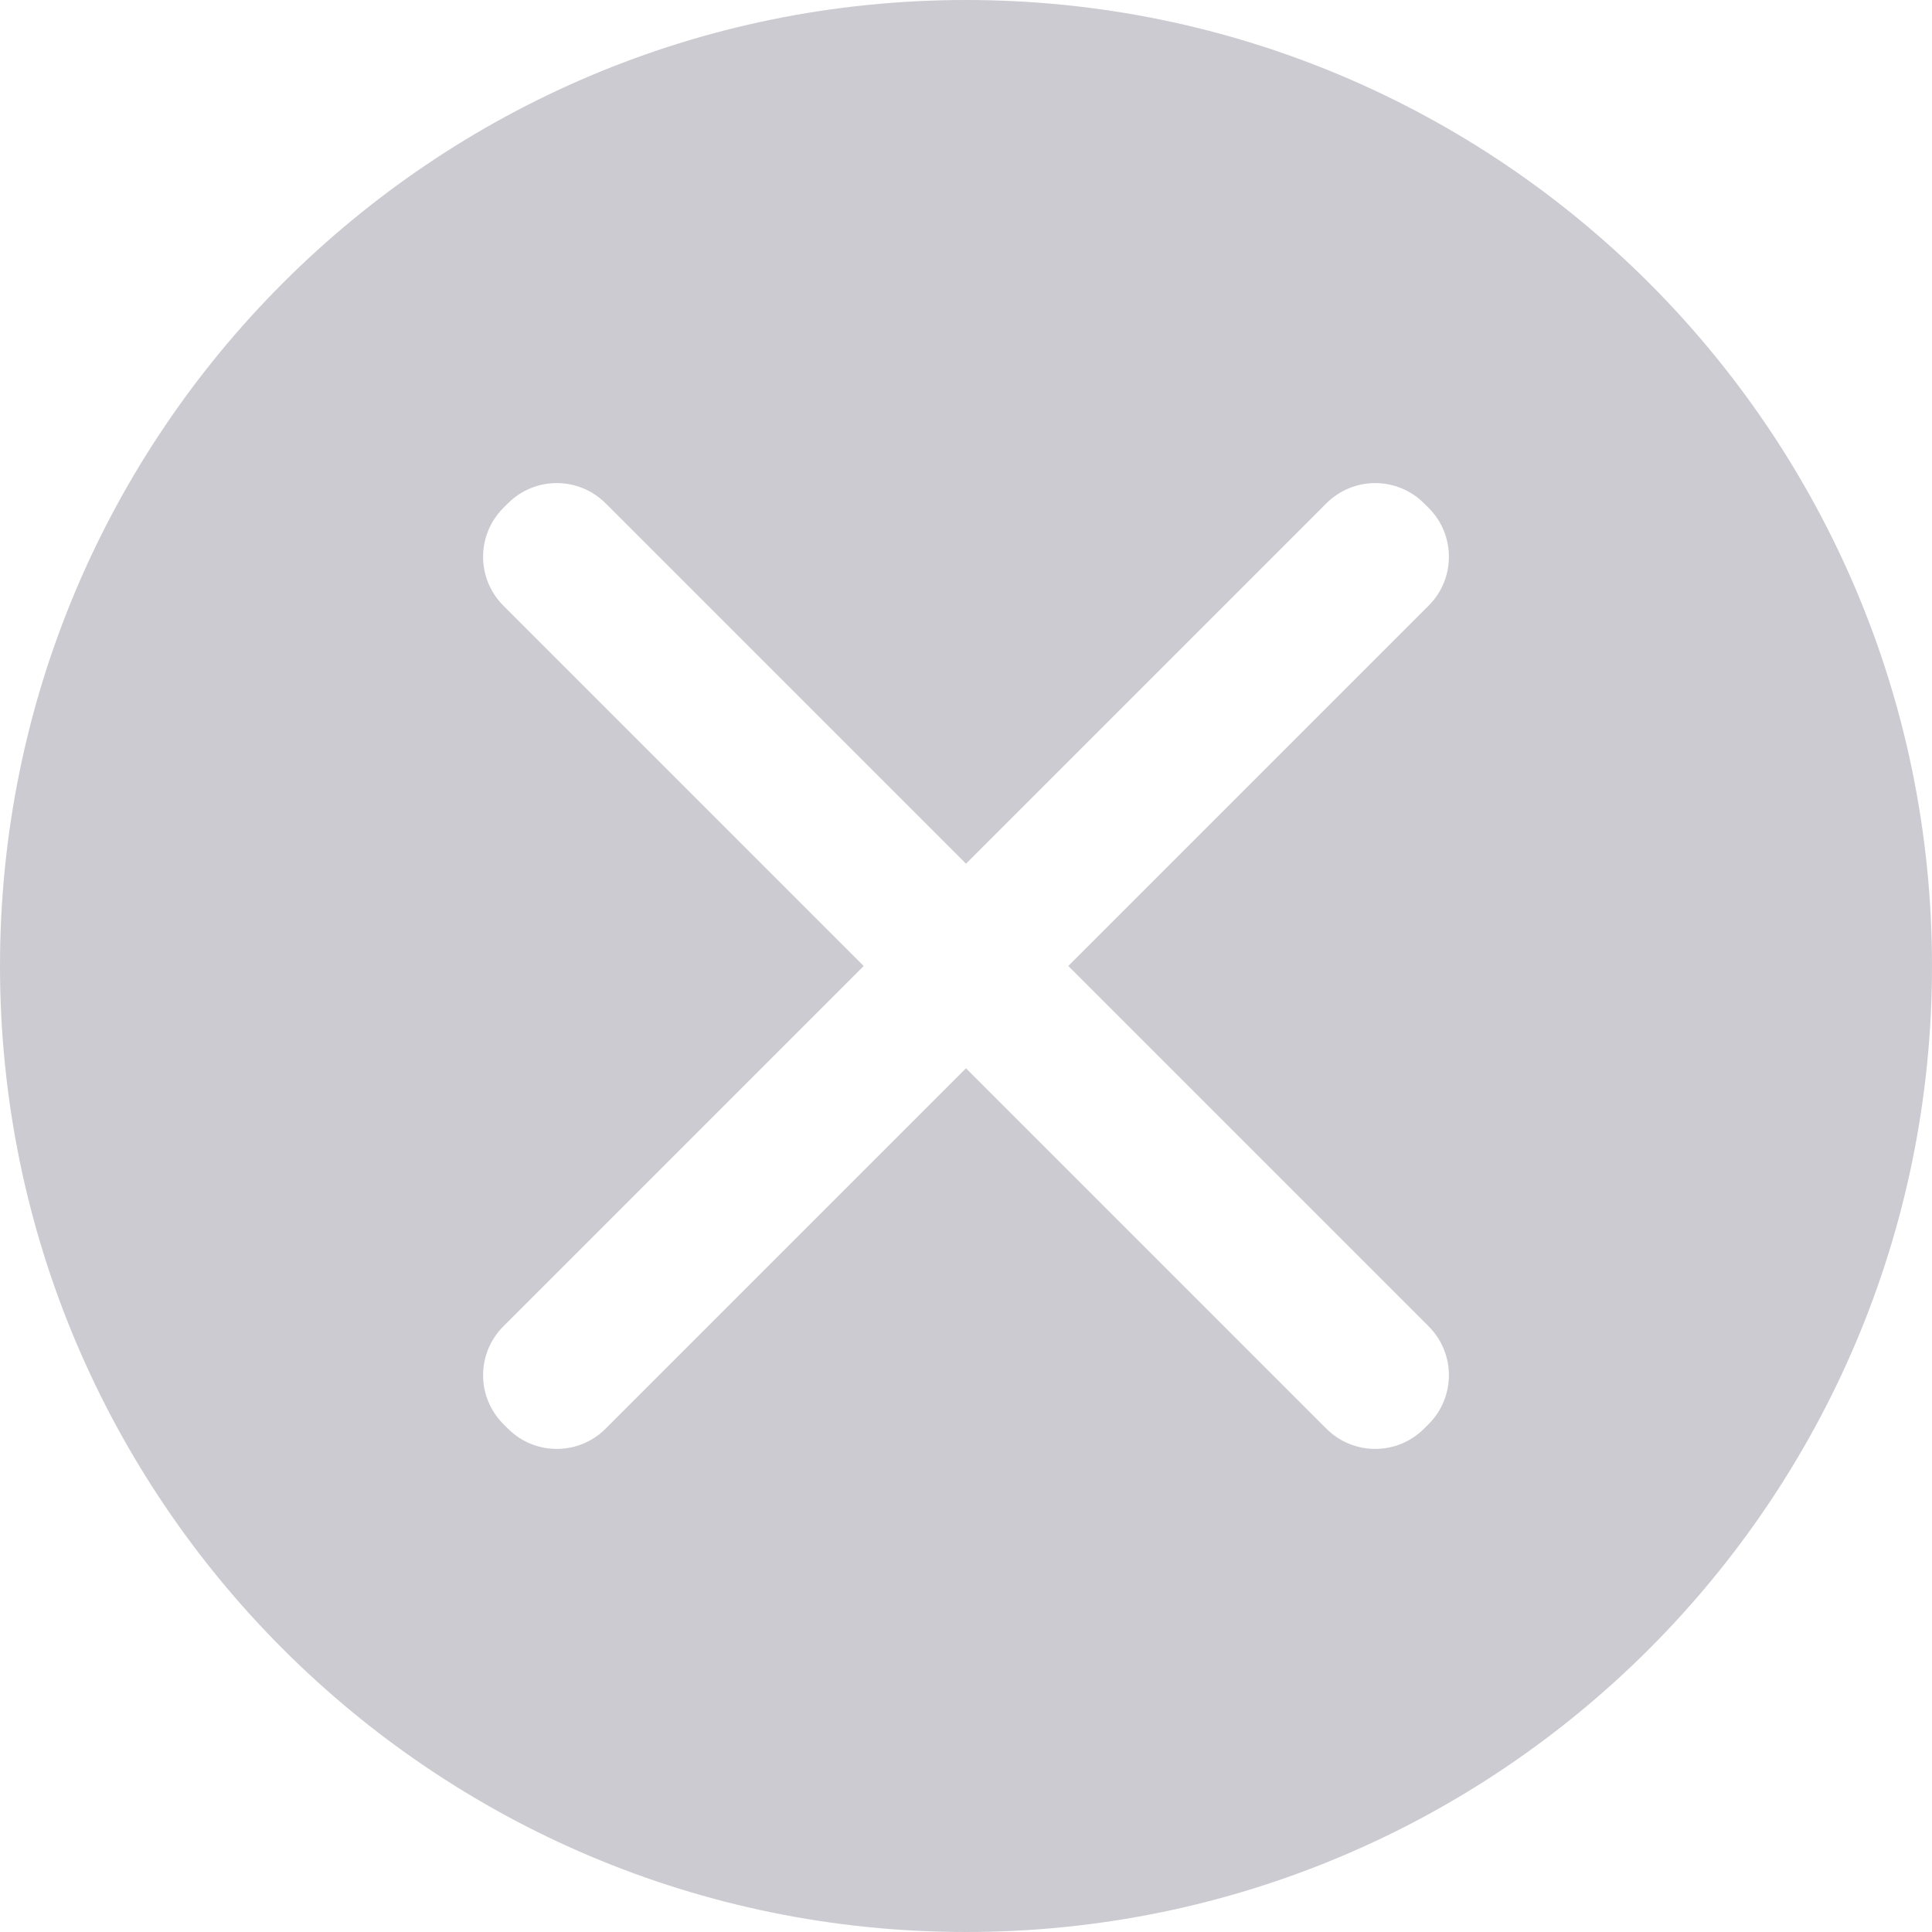
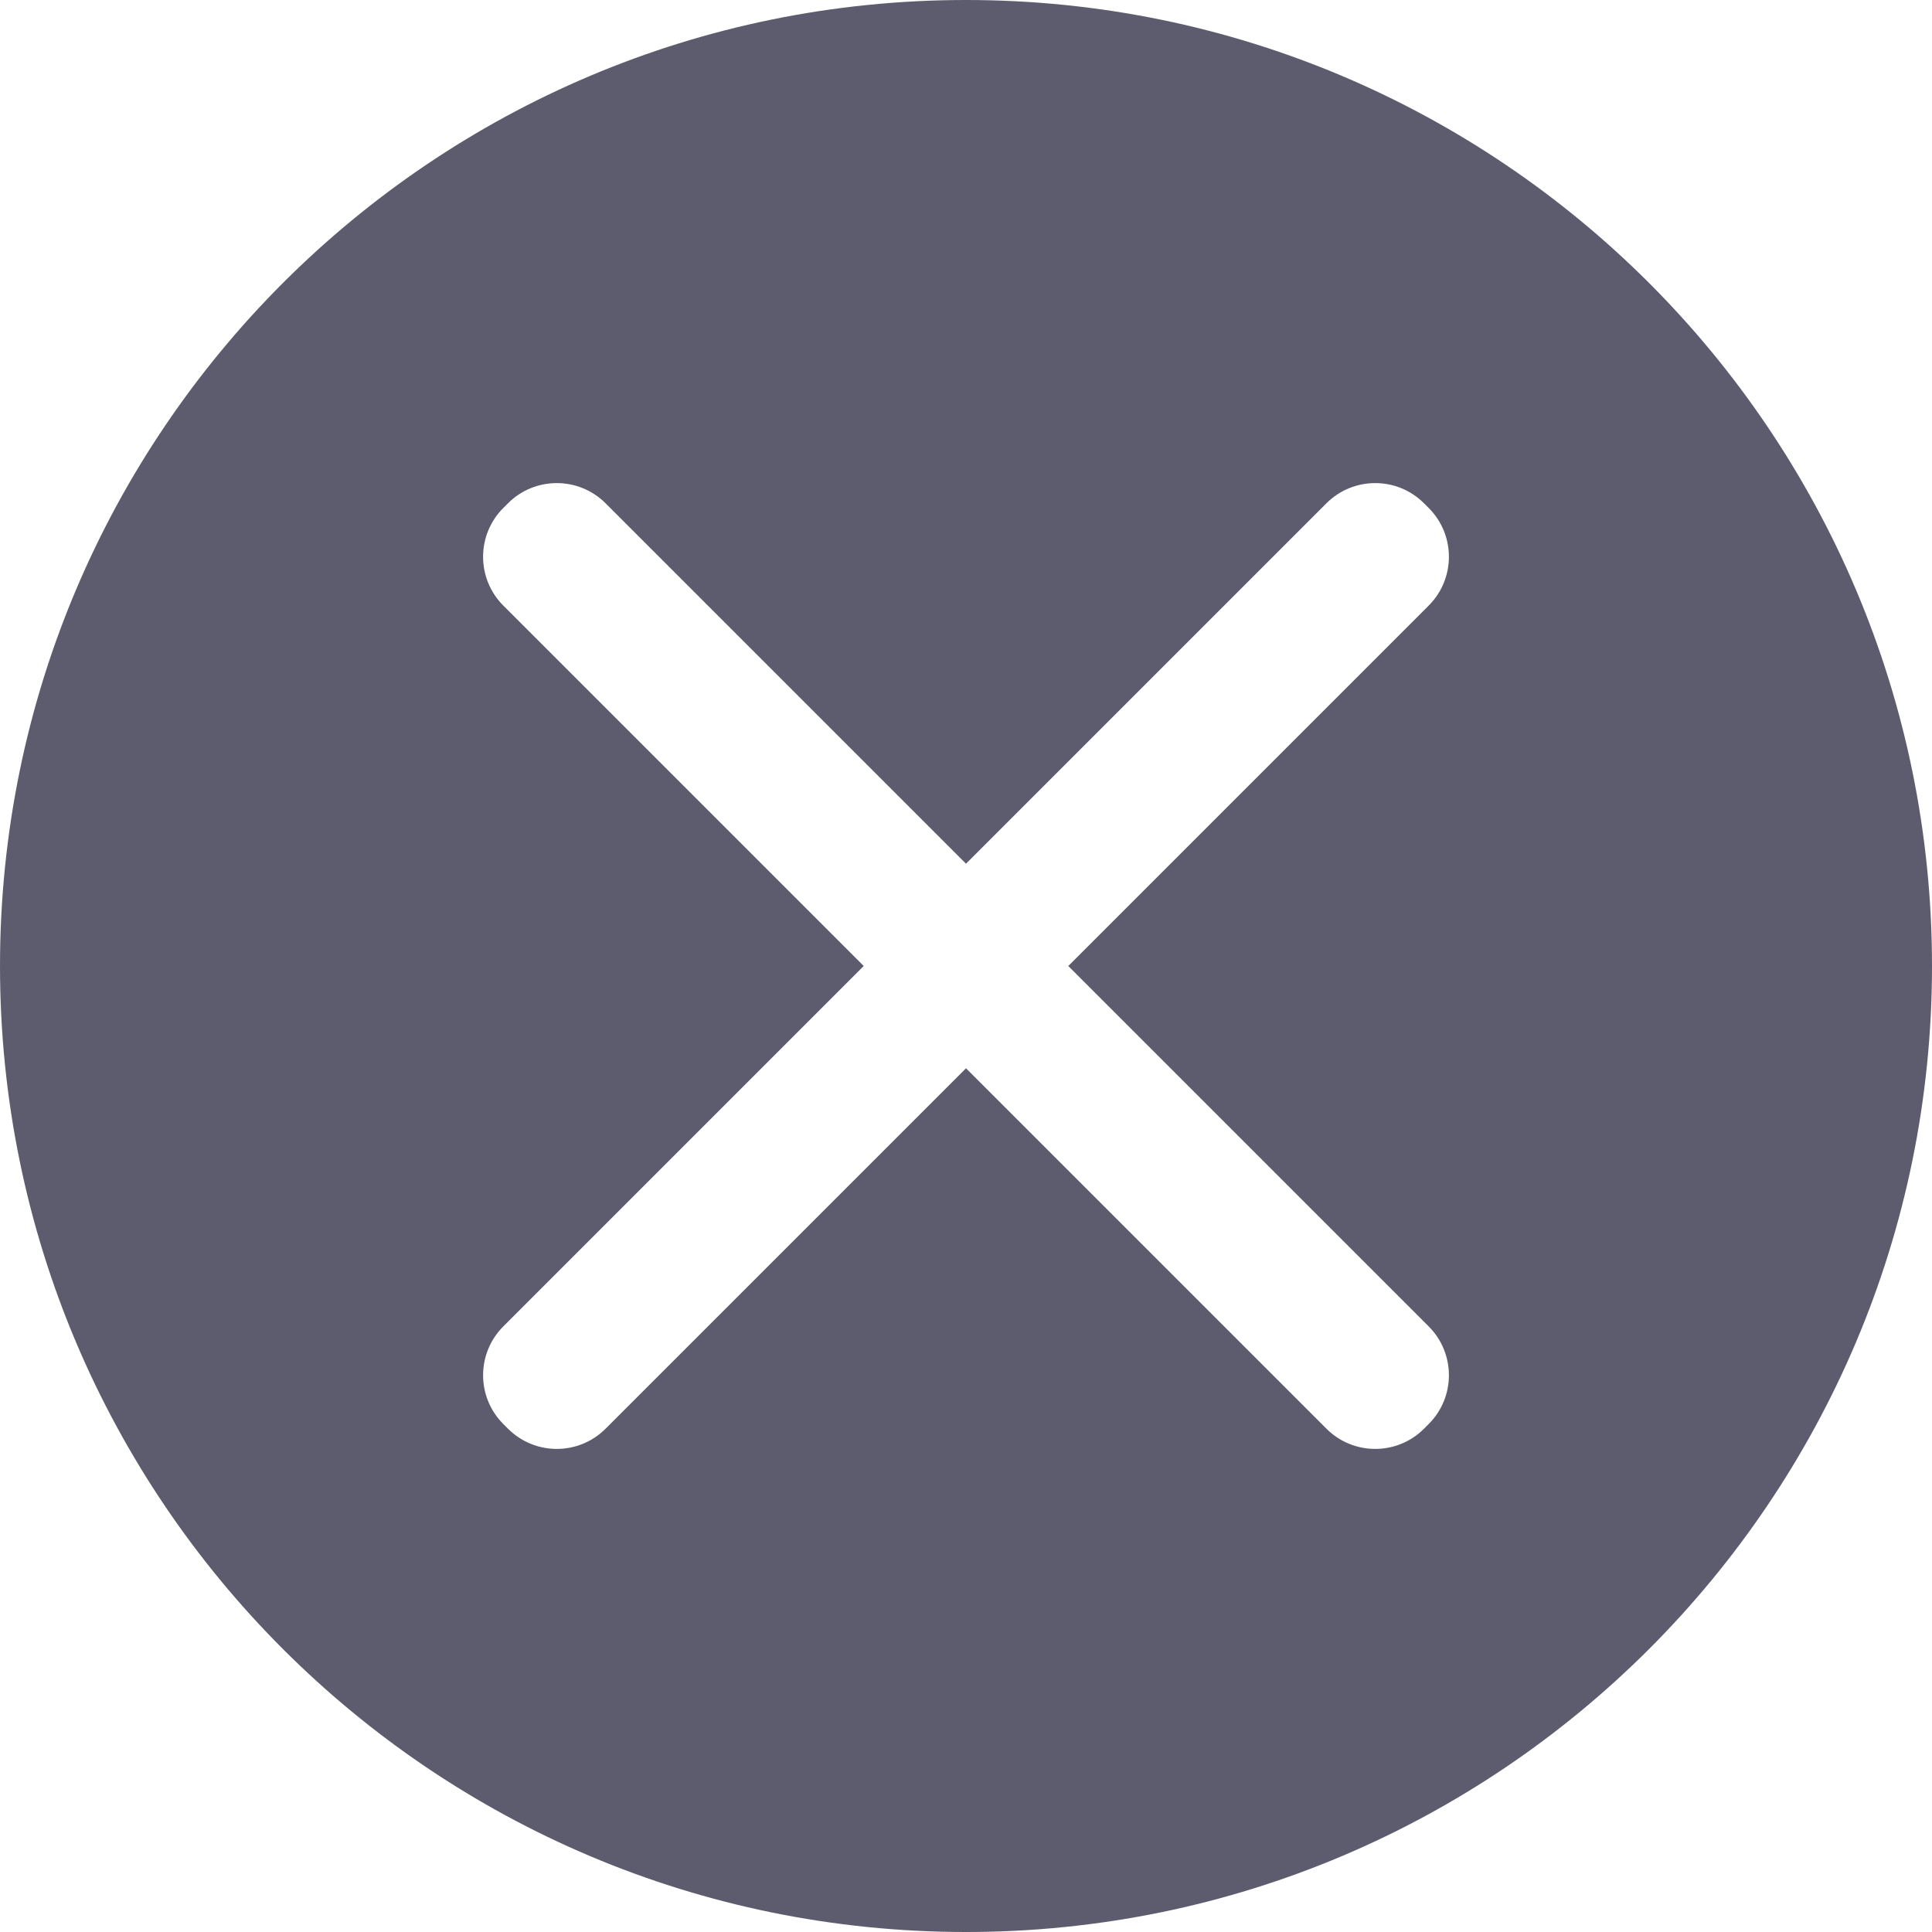
<svg xmlns="http://www.w3.org/2000/svg" width="16" height="16" viewBox="0 0 16 16" class="close-icon">
  <g fill="none" fill-rule="evenodd" transform="translate(-4 -4)">
    <rect width="24" height="24" />
-     <path fill="#5C5C6E" d="M4,12 C4,7.582 7.582,4 12,4 C16.418,4 20,7.582 20,12 C20,16.418 16.418,20 12,20 C7.582,20 4,16.418 4,12 Z M15.793,15.832 L15.832,15.793 C16.055,15.57 16.055,15.208 15.832,14.985 L12.847,12 L15.832,9.015 C16.055,8.792 16.055,8.43 15.832,8.207 L15.793,8.168 C15.57,7.945 15.208,7.945 14.985,8.168 L12,11.153 L9.015,8.168 C8.792,7.945 8.43,7.945 8.207,8.168 L8.168,8.207 C7.945,8.43 7.945,8.792 8.168,9.015 L11.153,12 L8.168,14.985 C7.945,15.208 7.945,15.57 8.168,15.793 L8.207,15.832 C8.43,16.055 8.792,16.055 9.015,15.832 L12,12.847 L14.985,15.832 C15.208,16.055 15.57,16.055 15.793,15.832 Z" opacity=".32" />
+     <path fill="#5C5C6E" d="M4,12 C4,7.582 7.582,4 12,4 C16.418,4 20,7.582 20,12 C20,16.418 16.418,20 12,20 C7.582,20 4,16.418 4,12 Z M15.793,15.832 L15.832,15.793 C16.055,15.57 16.055,15.208 15.832,14.985 L12.847,12 L15.832,9.015 C16.055,8.792 16.055,8.43 15.832,8.207 L15.793,8.168 C15.57,7.945 15.208,7.945 14.985,8.168 L12,11.153 L9.015,8.168 C8.792,7.945 8.43,7.945 8.207,8.168 L8.168,8.207 C7.945,8.43 7.945,8.792 8.168,9.015 L11.153,12 L8.168,14.985 C7.945,15.208 7.945,15.57 8.168,15.793 L8.207,15.832 C8.43,16.055 8.792,16.055 9.015,15.832 L12,12.847 L14.985,15.832 C15.208,16.055 15.57,16.055 15.793,15.832 Z" />
  </g>
</svg>
